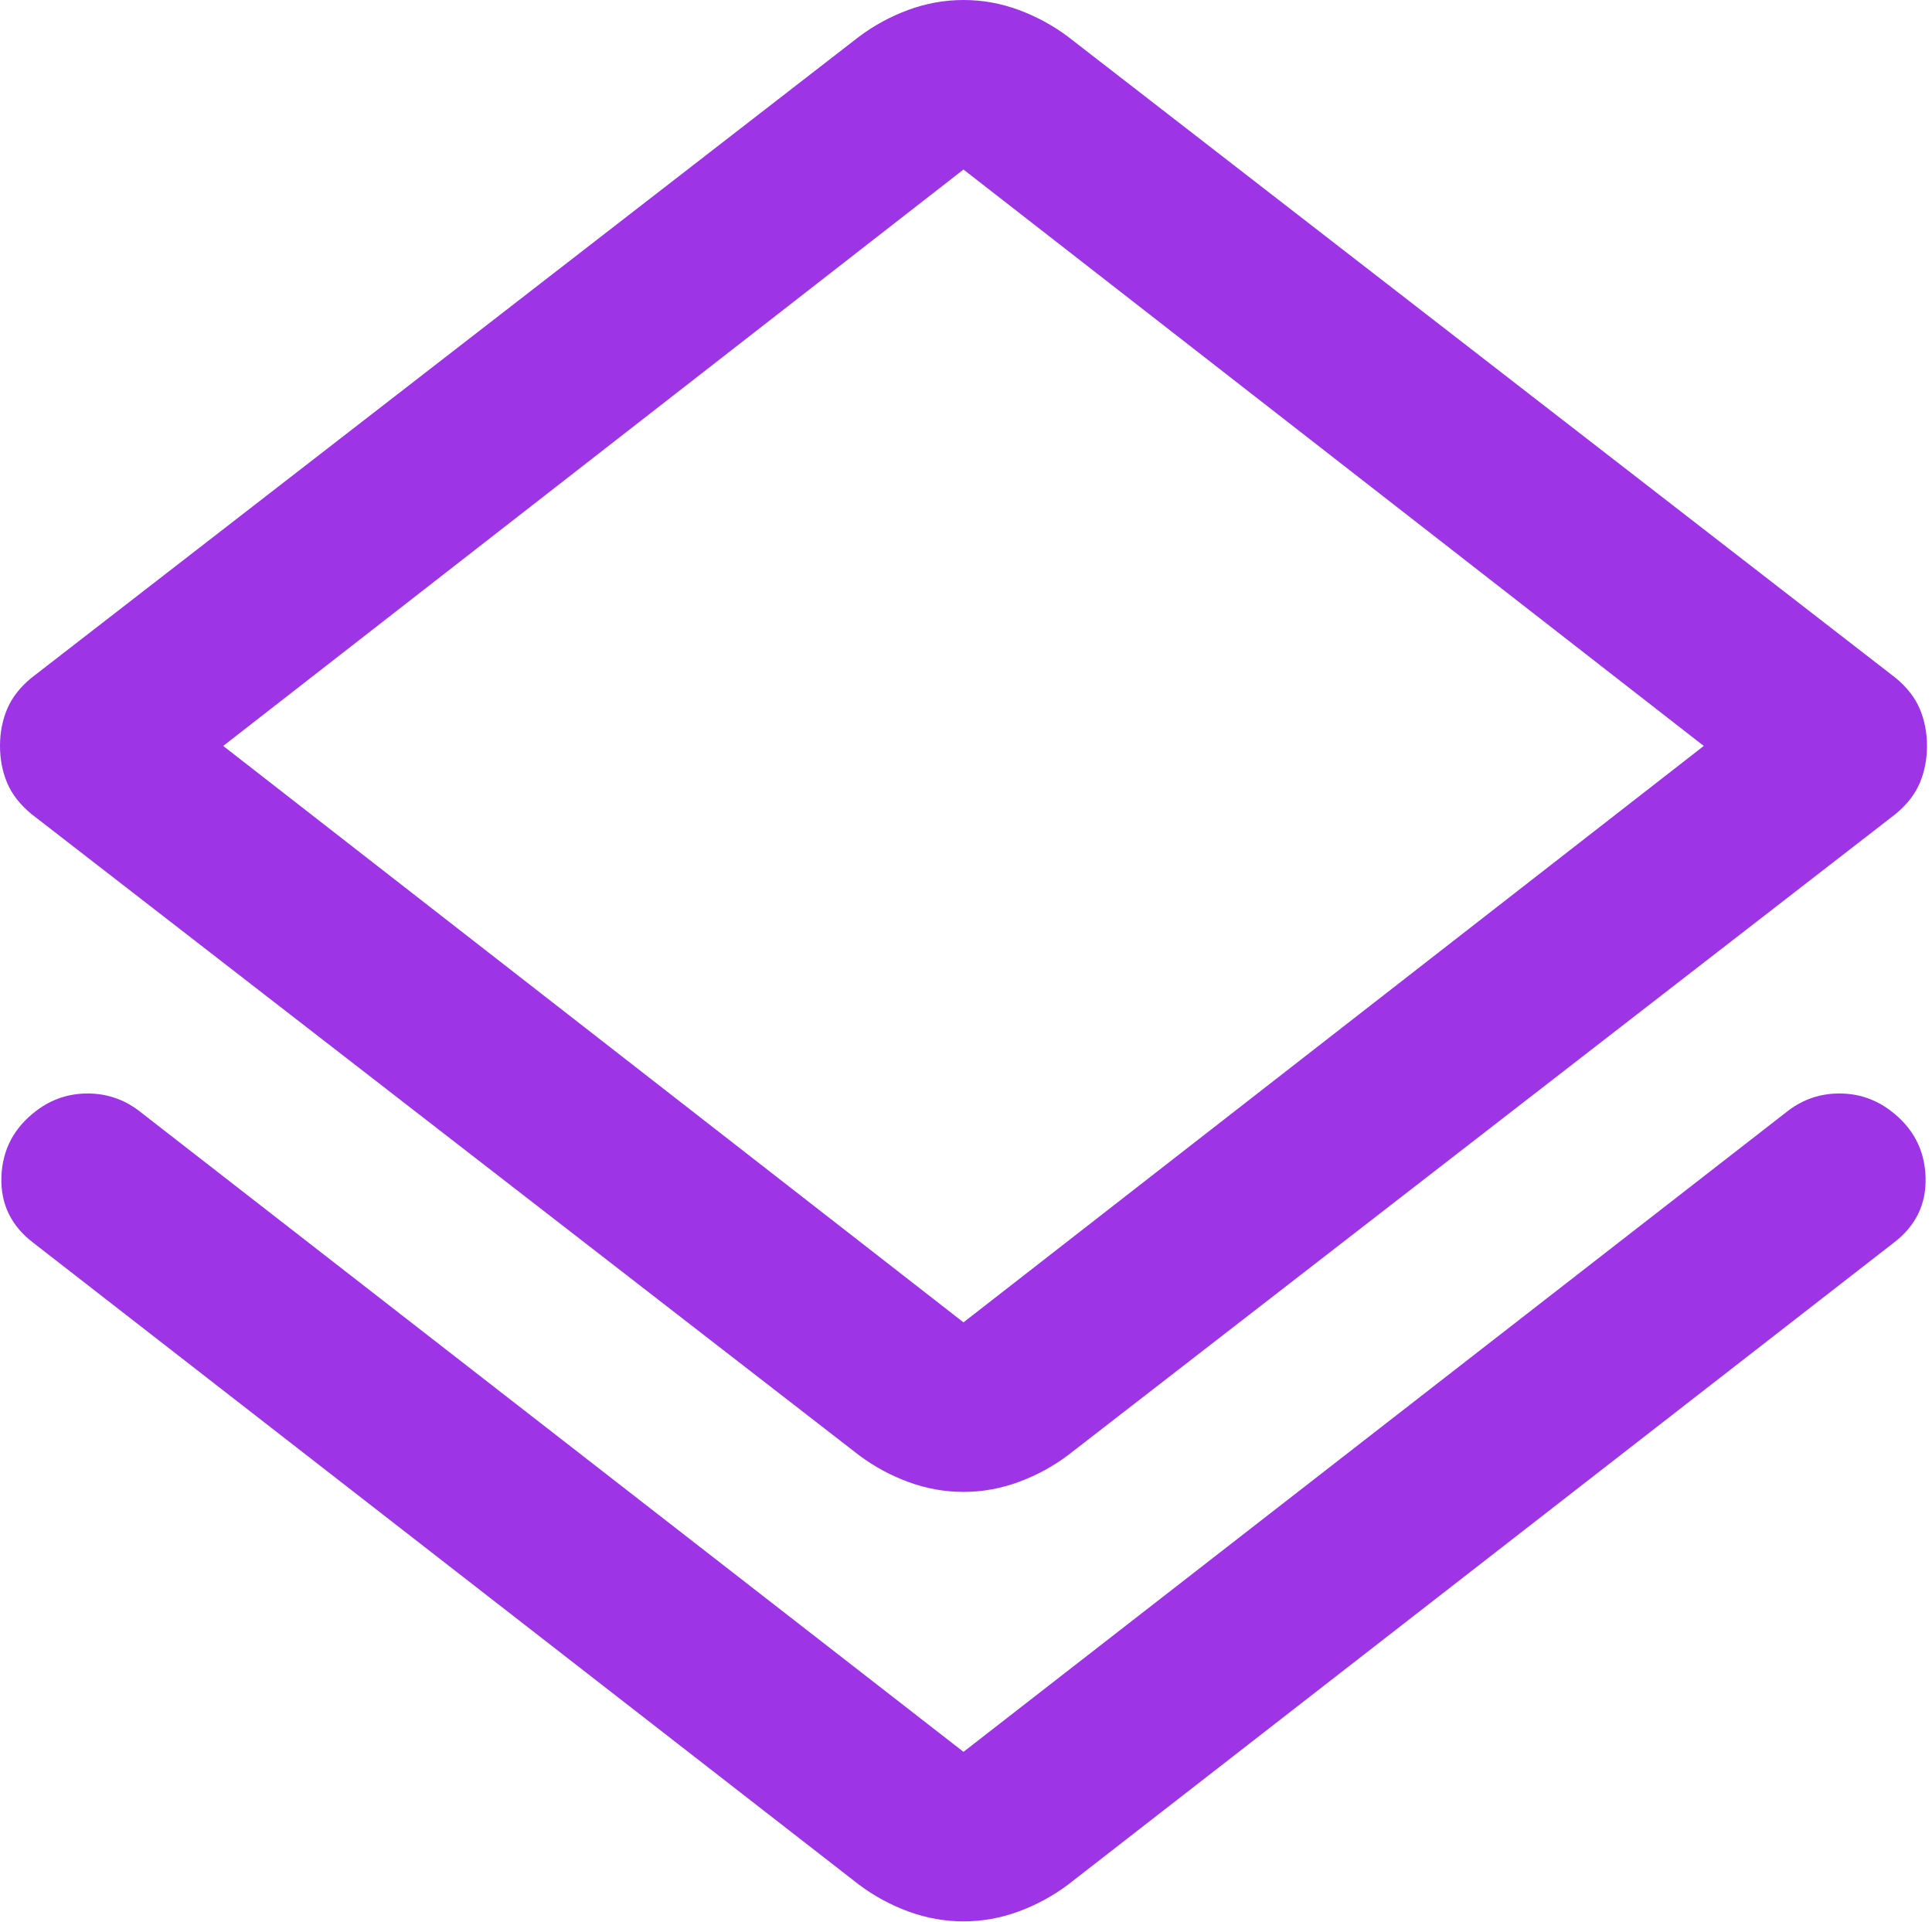
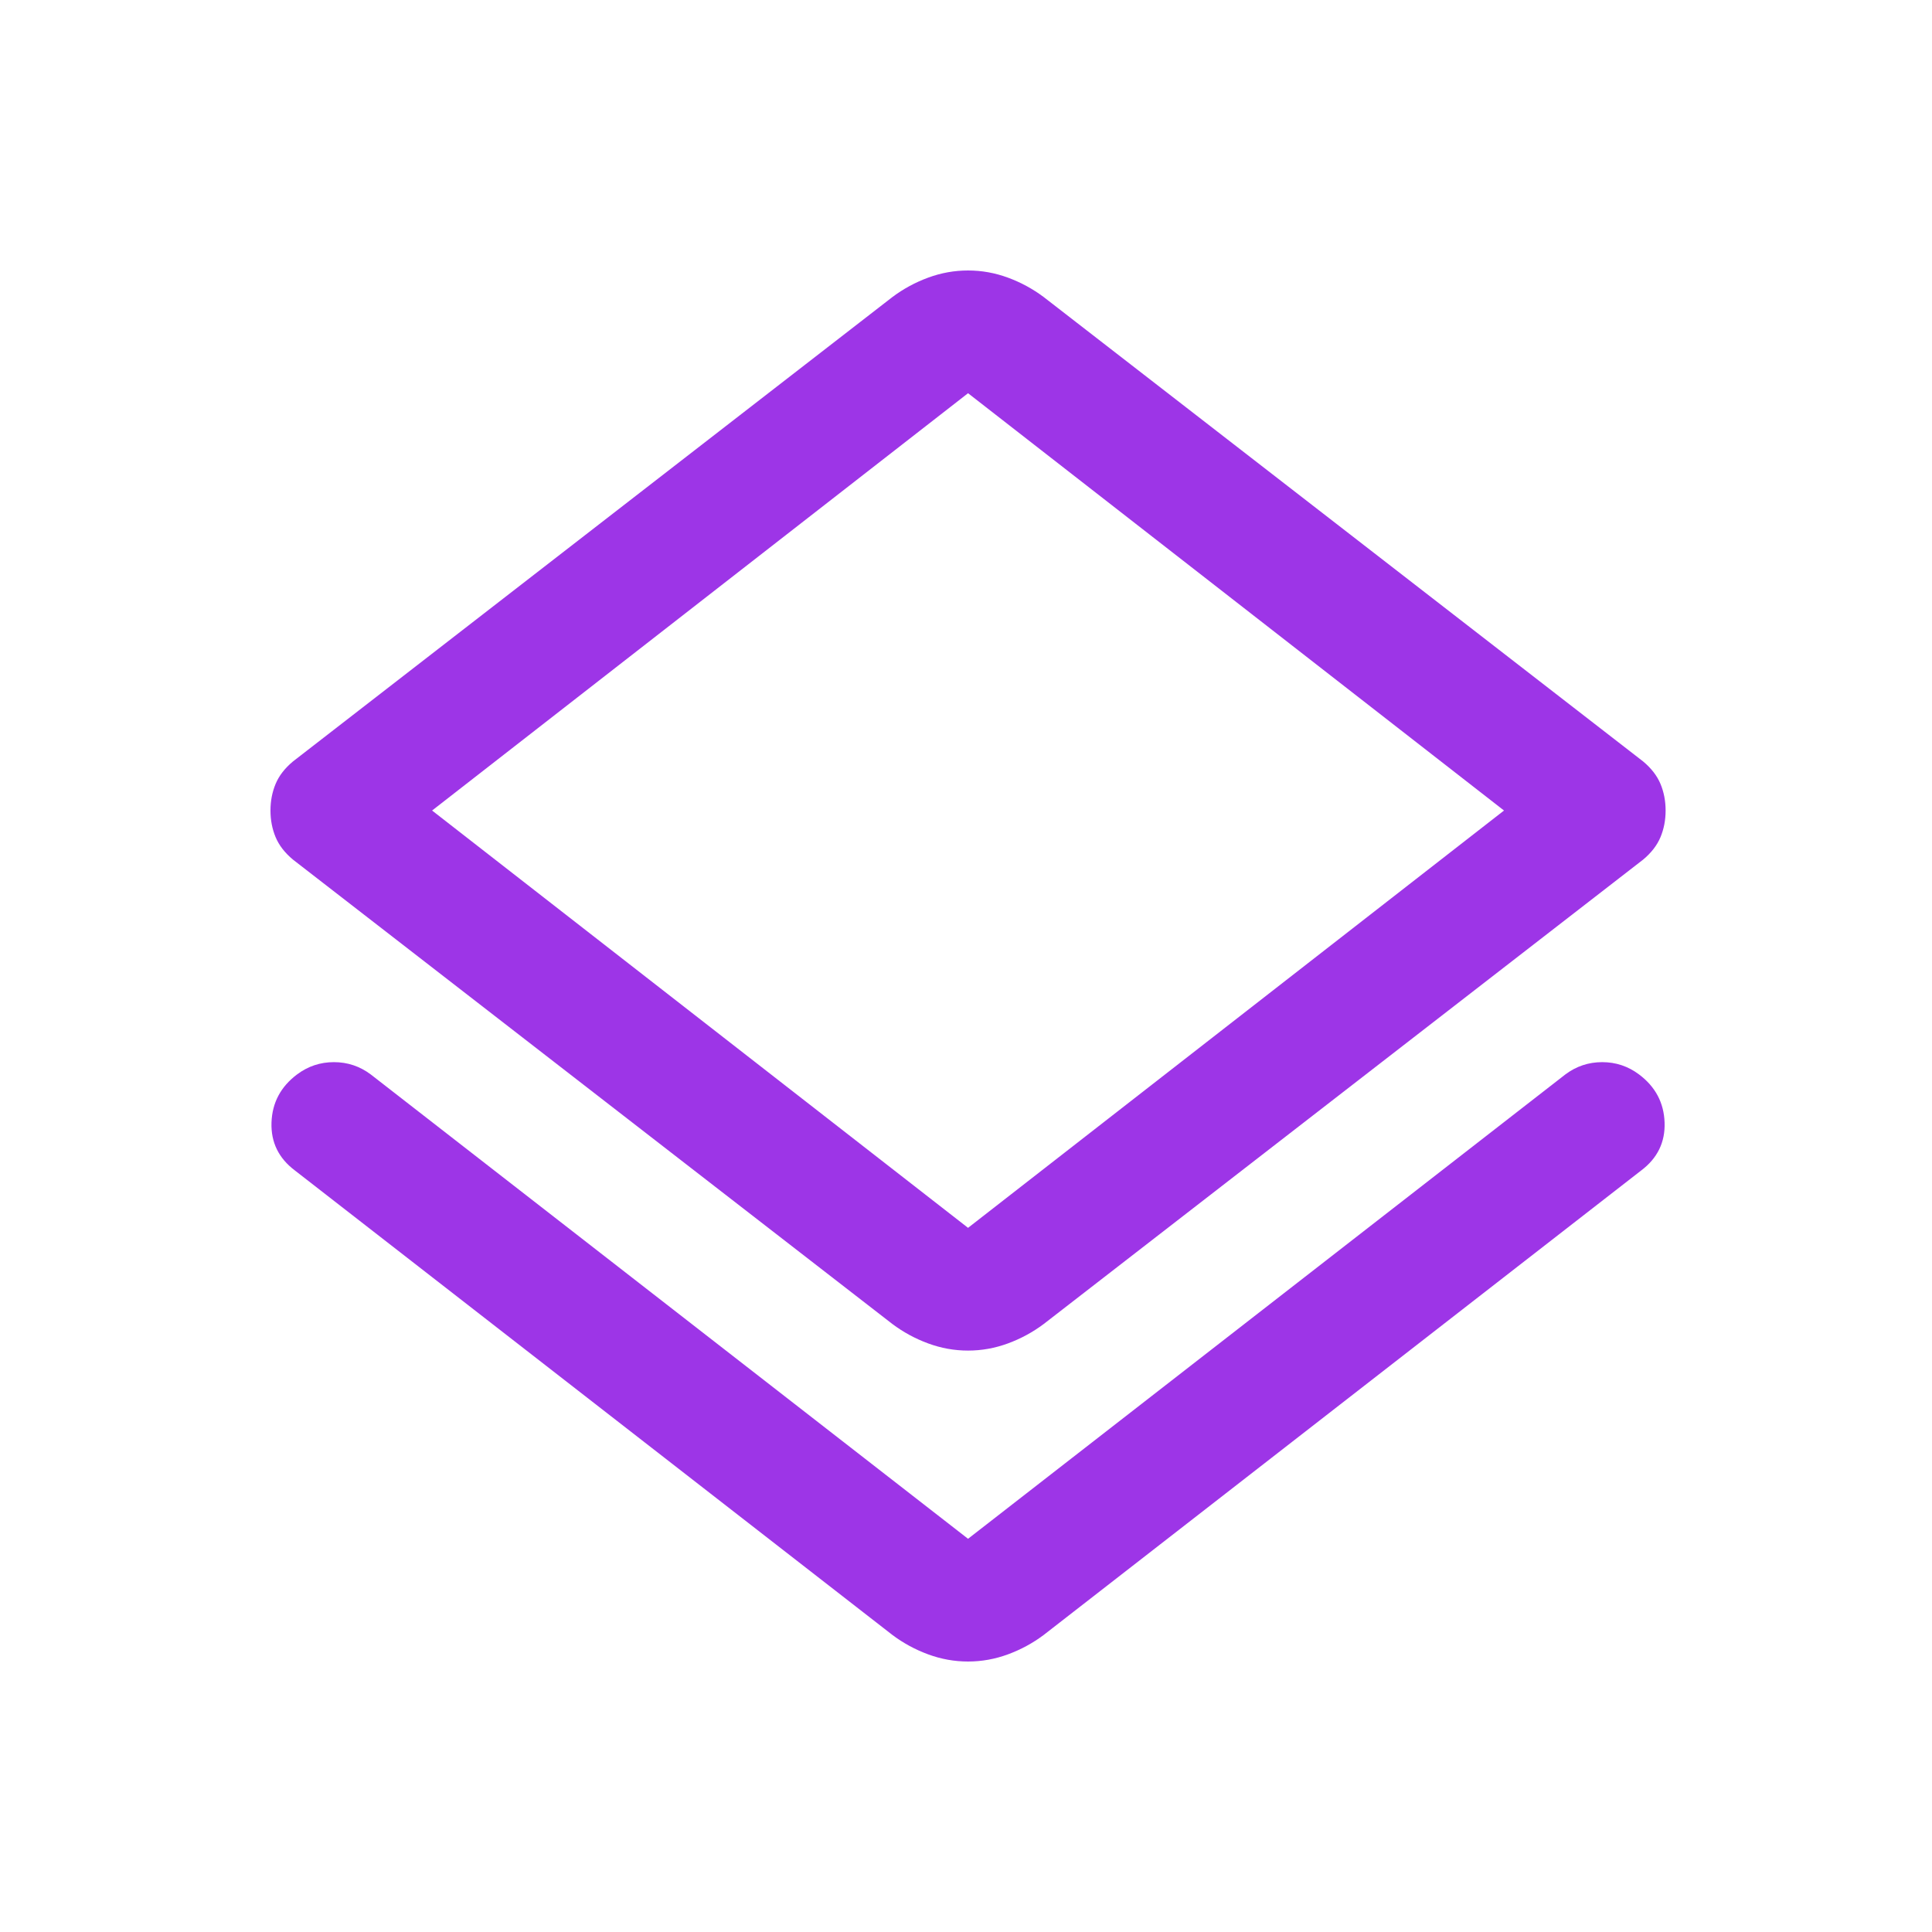
- <svg xmlns="http://www.w3.org/2000/svg" width="181" height="180" viewBox="0 0 181 180" fill="none">
-   <path d="M90.265 180C88.5 180 86.779 179.691 85.103 179.074C83.427 178.456 81.882 177.618 80.471 176.559L3.176 116.471C1.059 114.882 0.044 112.809 0.132 110.25C0.221 107.691 1.324 105.618 3.441 104.029C4.853 102.971 6.441 102.441 8.206 102.441C9.971 102.441 11.559 102.971 12.971 104.029L90.265 164.118L167.559 104.029C168.971 102.971 170.559 102.441 172.324 102.441C174.088 102.441 175.676 102.971 177.088 104.029C179.206 105.618 180.309 107.691 180.397 110.25C180.485 112.809 179.471 114.882 177.353 116.471L100.059 176.559C98.647 177.618 97.103 178.456 95.427 179.074C93.75 179.691 92.029 180 90.265 180ZM90.265 139.765C88.5 139.765 86.779 139.456 85.103 138.838C83.427 138.221 81.882 137.382 80.471 136.324L2.912 76.235C1.853 75.353 1.103 74.382 0.662 73.323C0.221 72.265 0 71.118 0 69.882C0 68.647 0.221 67.5 0.662 66.441C1.103 65.382 1.853 64.412 2.912 63.529L80.471 3.441C81.882 2.382 83.427 1.544 85.103 0.926C86.779 0.309 88.5 0 90.265 0C92.029 0 93.75 0.309 95.427 0.926C97.103 1.544 98.647 2.382 100.059 3.441L177.618 63.529C178.676 64.412 179.426 65.382 179.868 66.441C180.309 67.5 180.529 68.647 180.529 69.882C180.529 71.118 180.309 72.265 179.868 73.323C179.426 74.382 178.676 75.353 177.618 76.235L100.059 136.324C98.647 137.382 97.103 138.221 95.427 138.838C93.75 139.456 92.029 139.765 90.265 139.765ZM90.265 123.882L159.618 69.882L90.265 15.882L20.912 69.882L90.265 123.882Z" fill="#9D35E7" />
+ <svg xmlns="http://www.w3.org/2000/svg" width="250" height="250" viewBox="0 0 250 250" fill="none">
+   <mask id="mask0_110_232" style="mask-type:alpha" maskUnits="userSpaceOnUse" x="0" y="0" width="250" height="250">
+     <rect width="250" height="250" fill="#C4C4C4" />
+   </mask>
+   <g mask="url(#mask0_110_232)">
+     <path d="M125.265 215C123.5 215 121.779 214.691 120.103 214.074C118.426 213.456 116.882 212.618 115.471 211.559L38.176 151.471C36.059 149.882 35.044 147.809 35.132 145.25C35.221 142.691 36.324 140.618 38.441 139.029C39.853 137.971 41.441 137.441 43.206 137.441C44.971 137.441 46.559 137.971 47.971 139.029L125.265 199.118L202.559 139.029C203.971 137.971 205.559 137.441 207.324 137.441C209.088 137.441 210.676 137.971 212.088 139.029C214.206 140.618 215.309 142.691 215.397 145.25C215.485 147.809 214.471 149.882 212.353 151.471L135.059 211.559C133.647 212.618 132.103 213.456 130.426 214.074C128.75 214.691 127.029 215 125.265 215ZM125.265 174.765C123.5 174.765 121.779 174.456 120.103 173.838C118.426 173.221 116.882 172.382 115.471 171.324L37.912 111.235C36.853 110.353 36.103 109.382 35.662 108.324C35.221 107.265 35 106.118 35 104.882C35 103.647 35.221 102.5 35.662 101.441C36.103 100.382 36.853 99.412 37.912 98.529L115.471 38.441C116.882 37.382 118.426 36.544 120.103 35.926C121.779 35.309 123.5 35 125.265 35C127.029 35 128.75 35.309 130.426 35.926C132.103 36.544 133.647 37.382 135.059 38.441L212.618 98.529C213.676 99.412 214.426 100.382 214.868 101.441C215.309 102.5 215.529 103.647 215.529 104.882C215.529 106.118 215.309 107.265 214.868 108.324C214.426 109.382 213.676 110.353 212.618 111.235L135.059 171.324C133.647 172.382 132.103 173.221 130.426 173.838C128.75 174.456 127.029 174.765 125.265 174.765ZM125.265 158.882L194.618 104.882L125.265 50.882L55.912 104.882L125.265 158.882Z" fill="#9D35E7" />
+   </g>
</svg>
